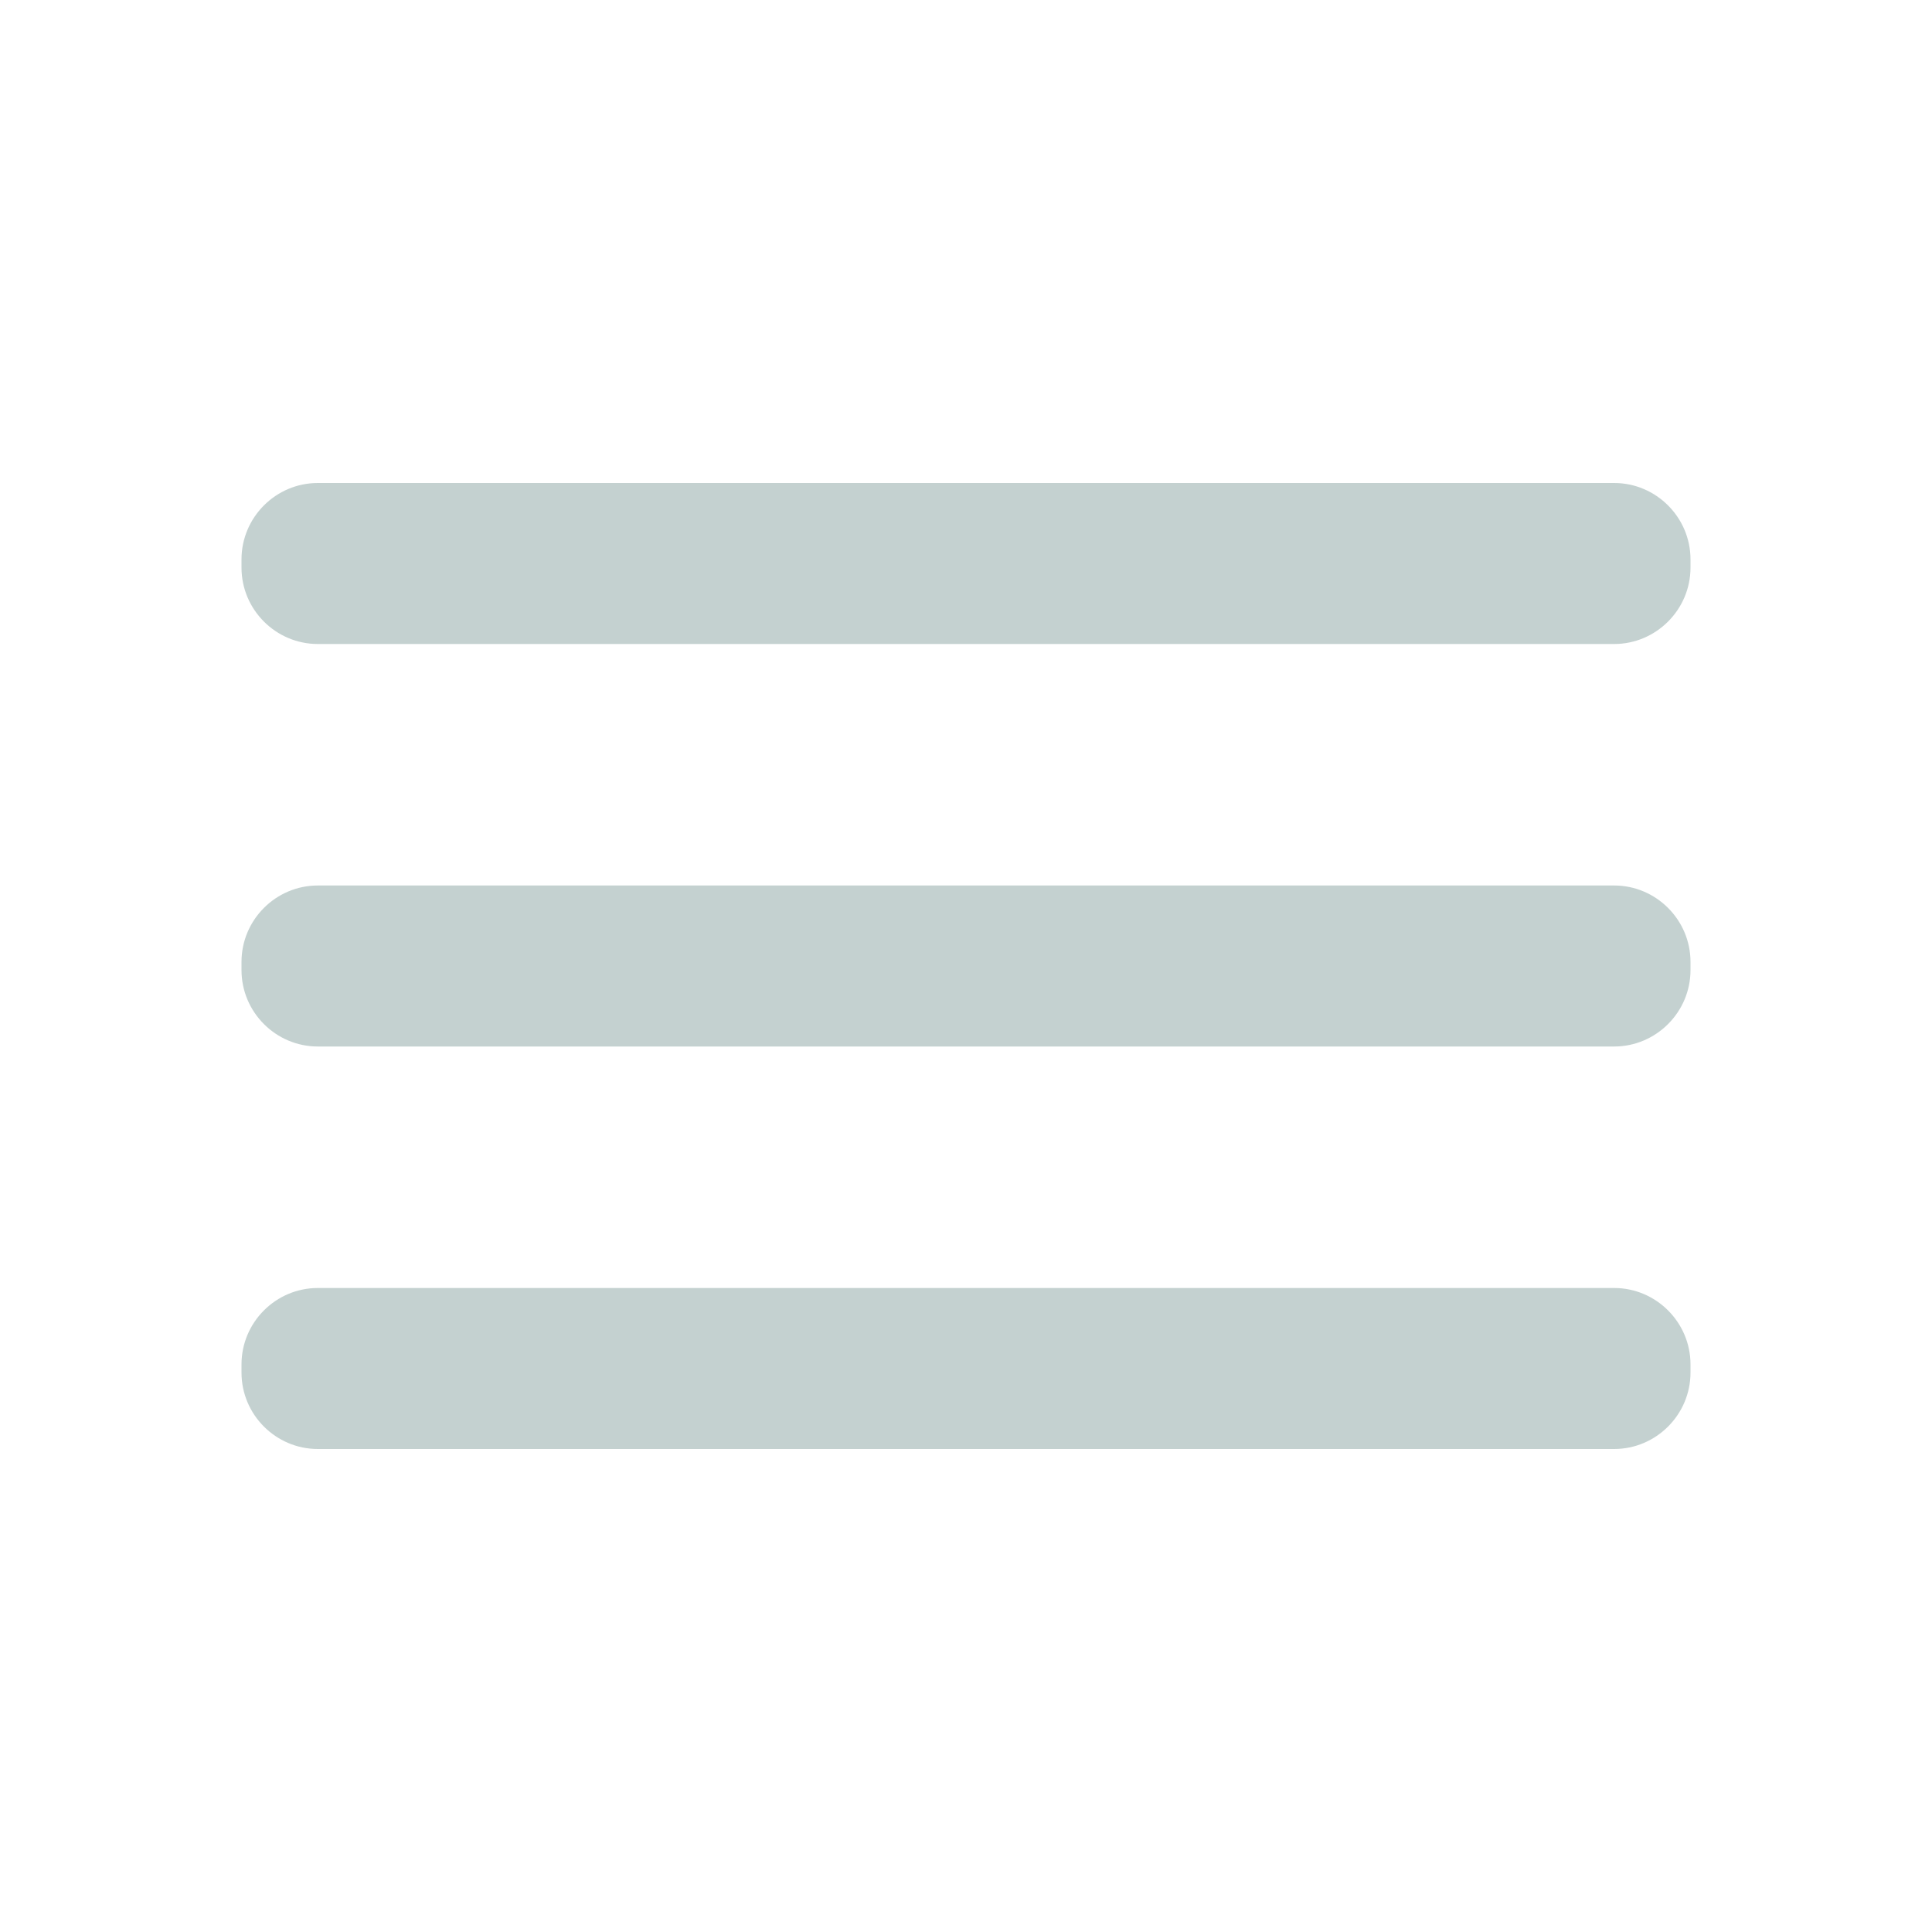
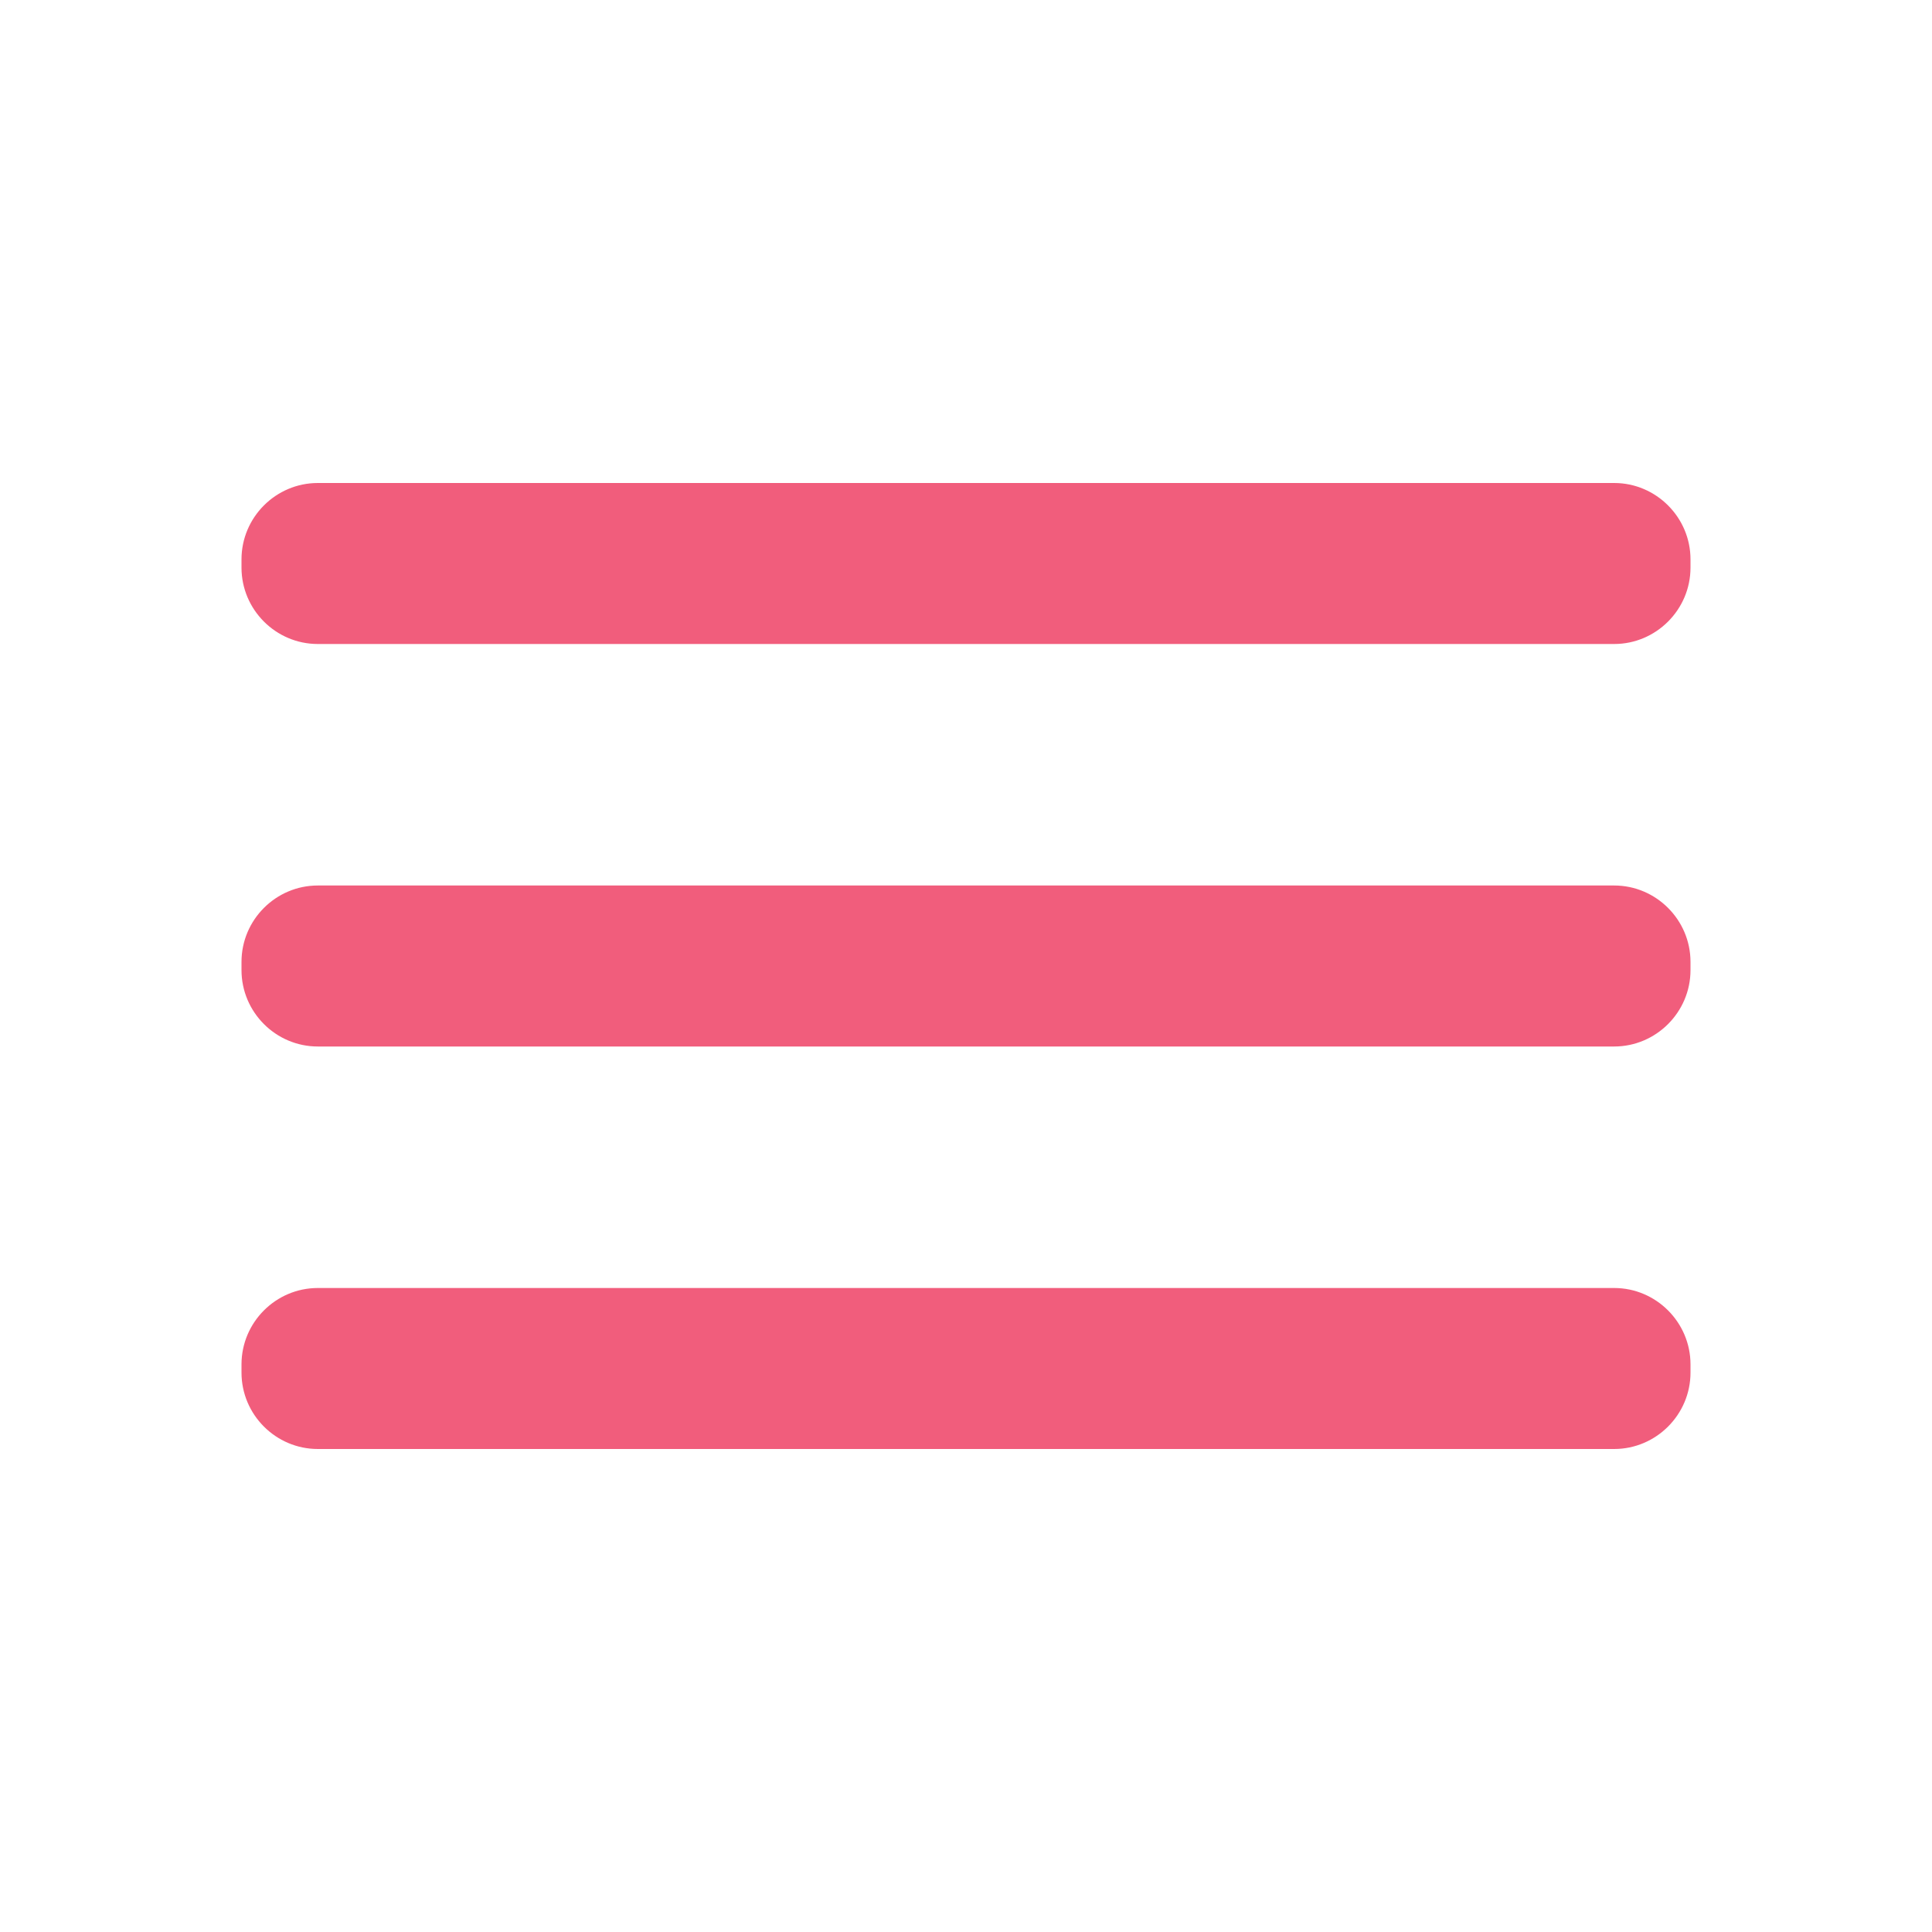
<svg xmlns="http://www.w3.org/2000/svg" width="24" height="24" viewBox="0 0 24 24" fill="none">
-   <path fill-rule="evenodd" clip-rule="evenodd" d="M3.948 6H20.052C20.573 6 21 6.427 21 6.949V7.051C21 7.573 20.573 8 20.052 8H3.948C3.426 8 3 7.573 3 7.051V6.949C3 6.427 3.426 6 3.948 6ZM20.052 11H3.948C3.426 11 3 11.427 3 11.949V12.051C3 12.573 3.426 13 3.948 13H20.052C20.573 13 21 12.573 21 12.051V11.949C21 11.427 20.573 11 20.052 11ZM20.052 16H3.948C3.426 16 3 16.427 3 16.949V17.051C3 17.573 3.426 18 3.948 18H20.052C20.573 18 21 17.573 21 17.051V16.949C21 16.427 20.573 16 20.052 16Z" fill="#C4D1D0" />
+   <path fill-rule="evenodd" clip-rule="evenodd" d="M3.948 6H20.052C20.573 6 21 6.427 21 6.949V7.051C21 7.573 20.573 8 20.052 8H3.948C3.426 8 3 7.573 3 7.051V6.949C3 6.427 3.426 6 3.948 6ZM20.052 11H3.948C3.426 11 3 11.427 3 11.949V12.051C3 12.573 3.426 13 3.948 13H20.052C20.573 13 21 12.573 21 12.051V11.949C21 11.427 20.573 11 20.052 11ZM20.052 16H3.948C3.426 16 3 16.427 3 16.949V17.051C3 17.573 3.426 18 3.948 18H20.052C20.573 18 21 17.573 21 17.051V16.949C21 16.427 20.573 16 20.052 16Z" fill="#f15d7c" />
</svg>
